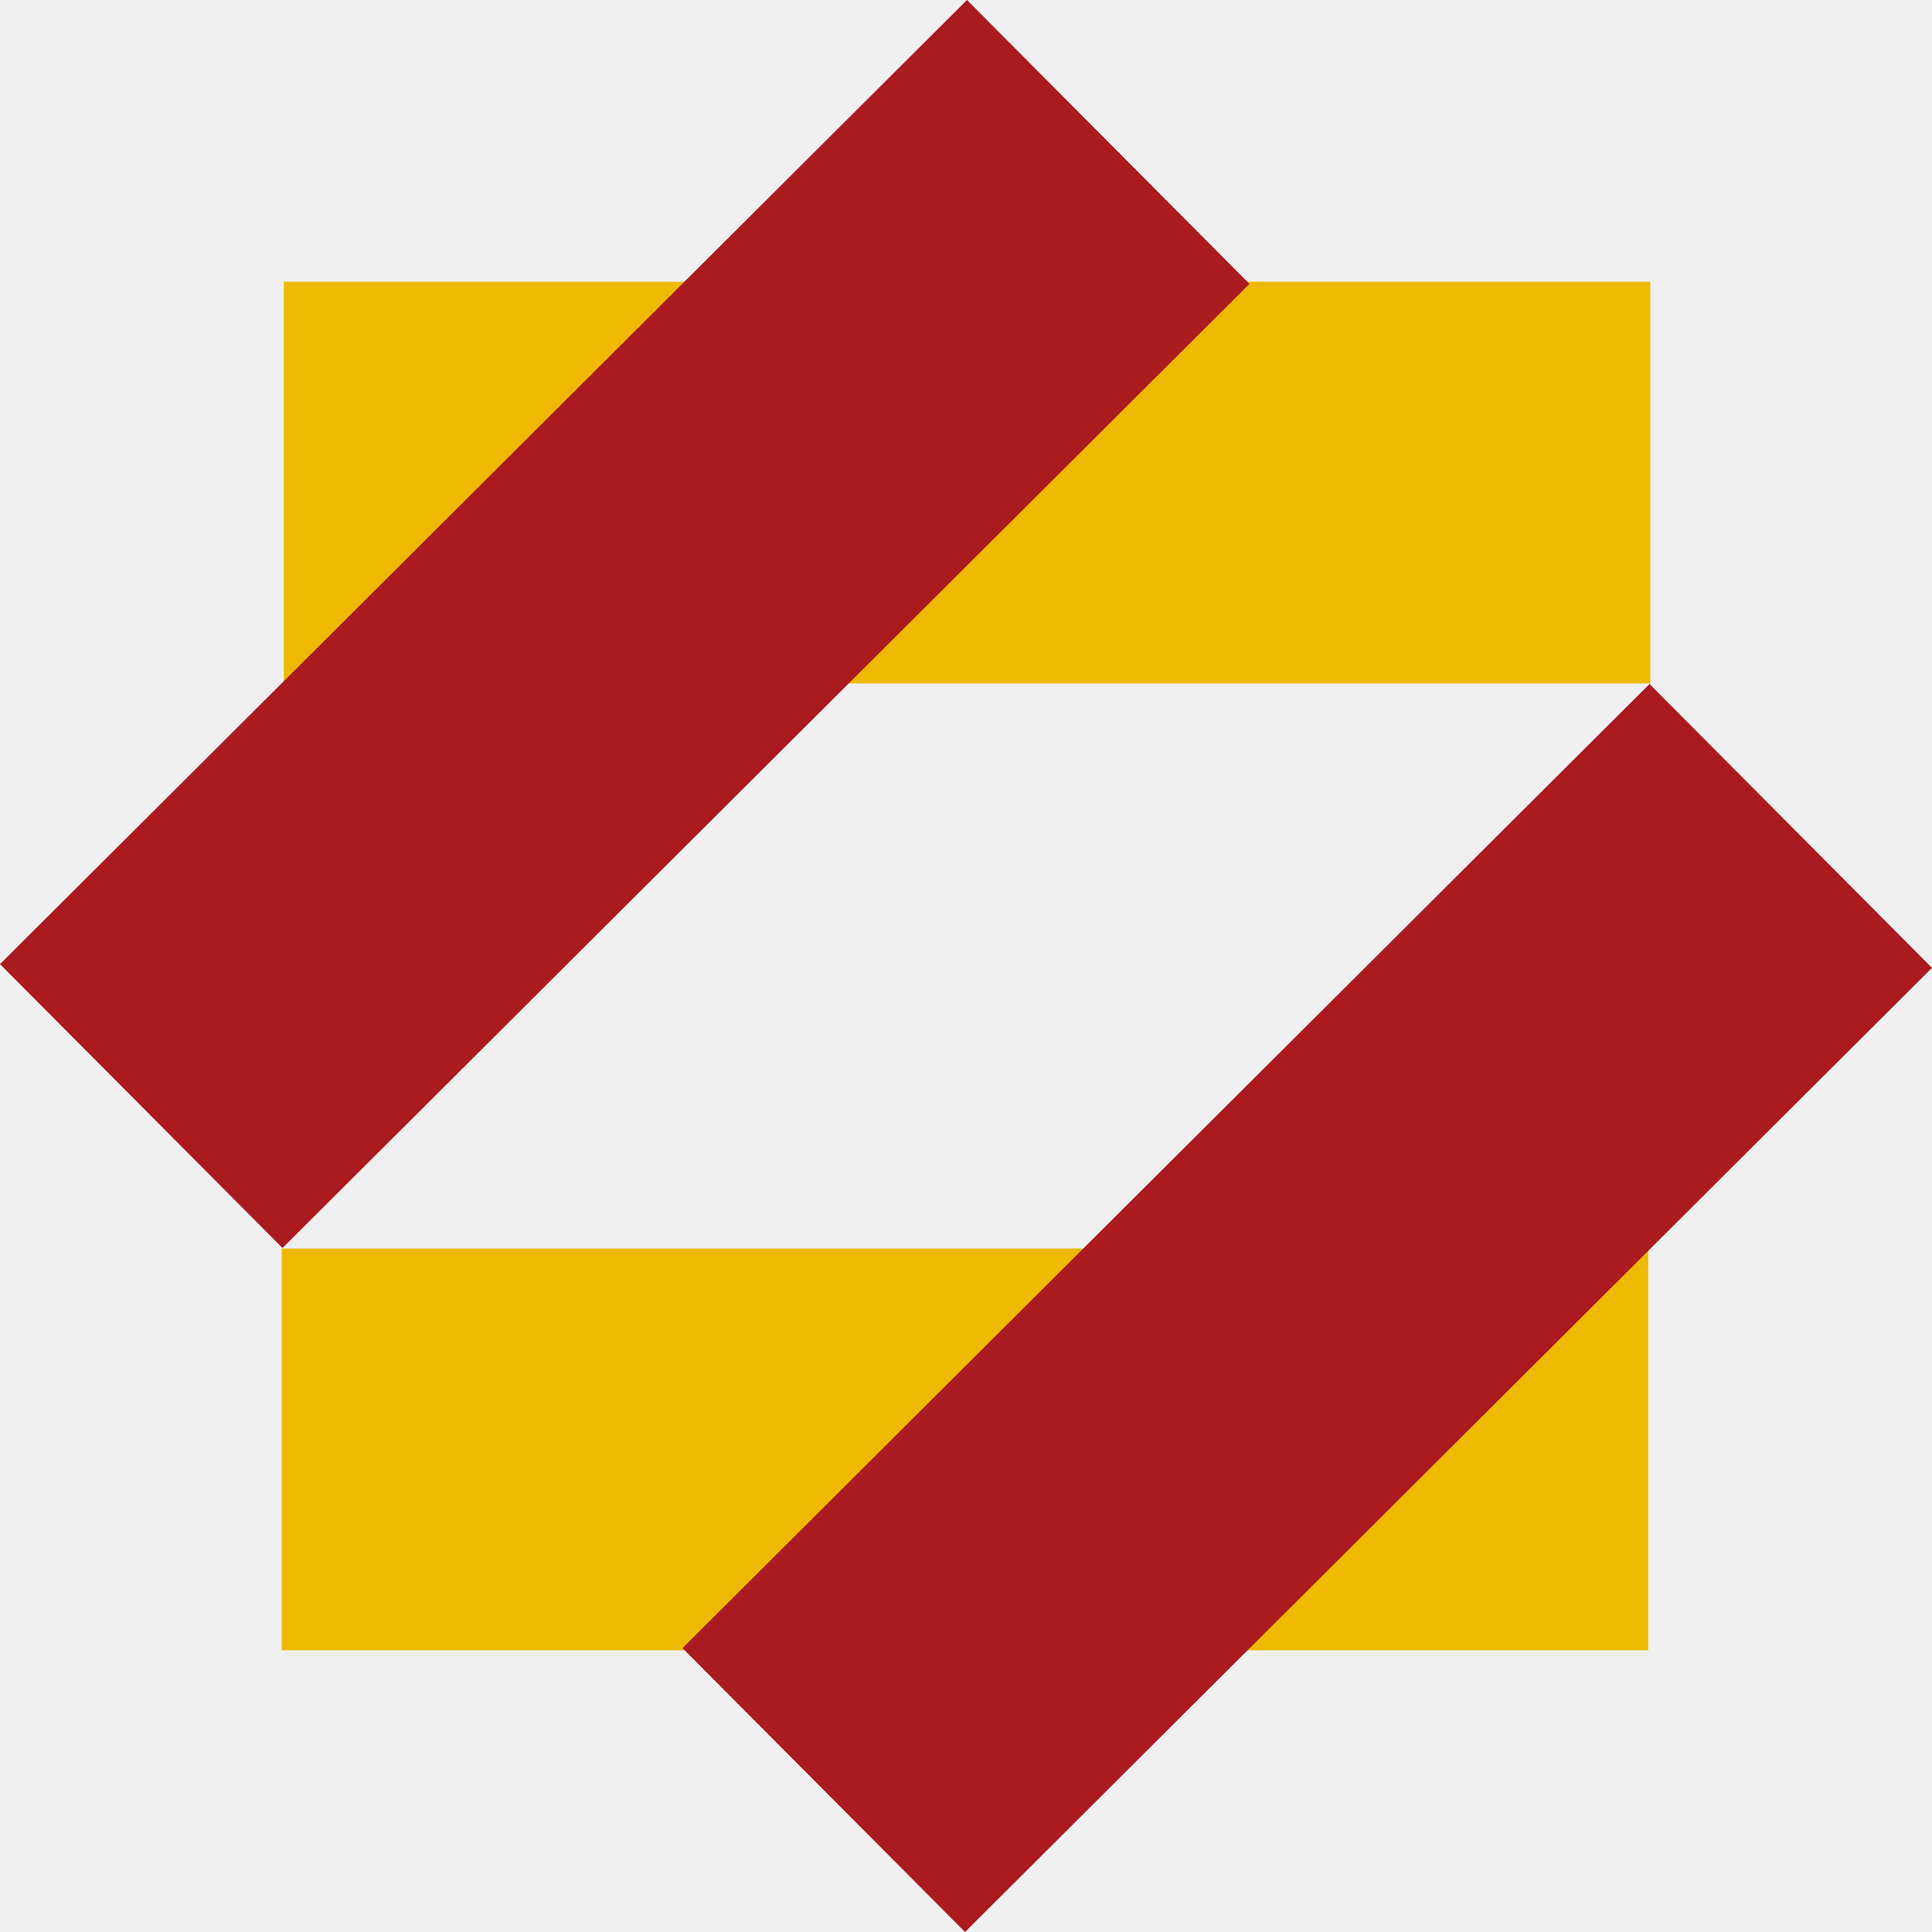
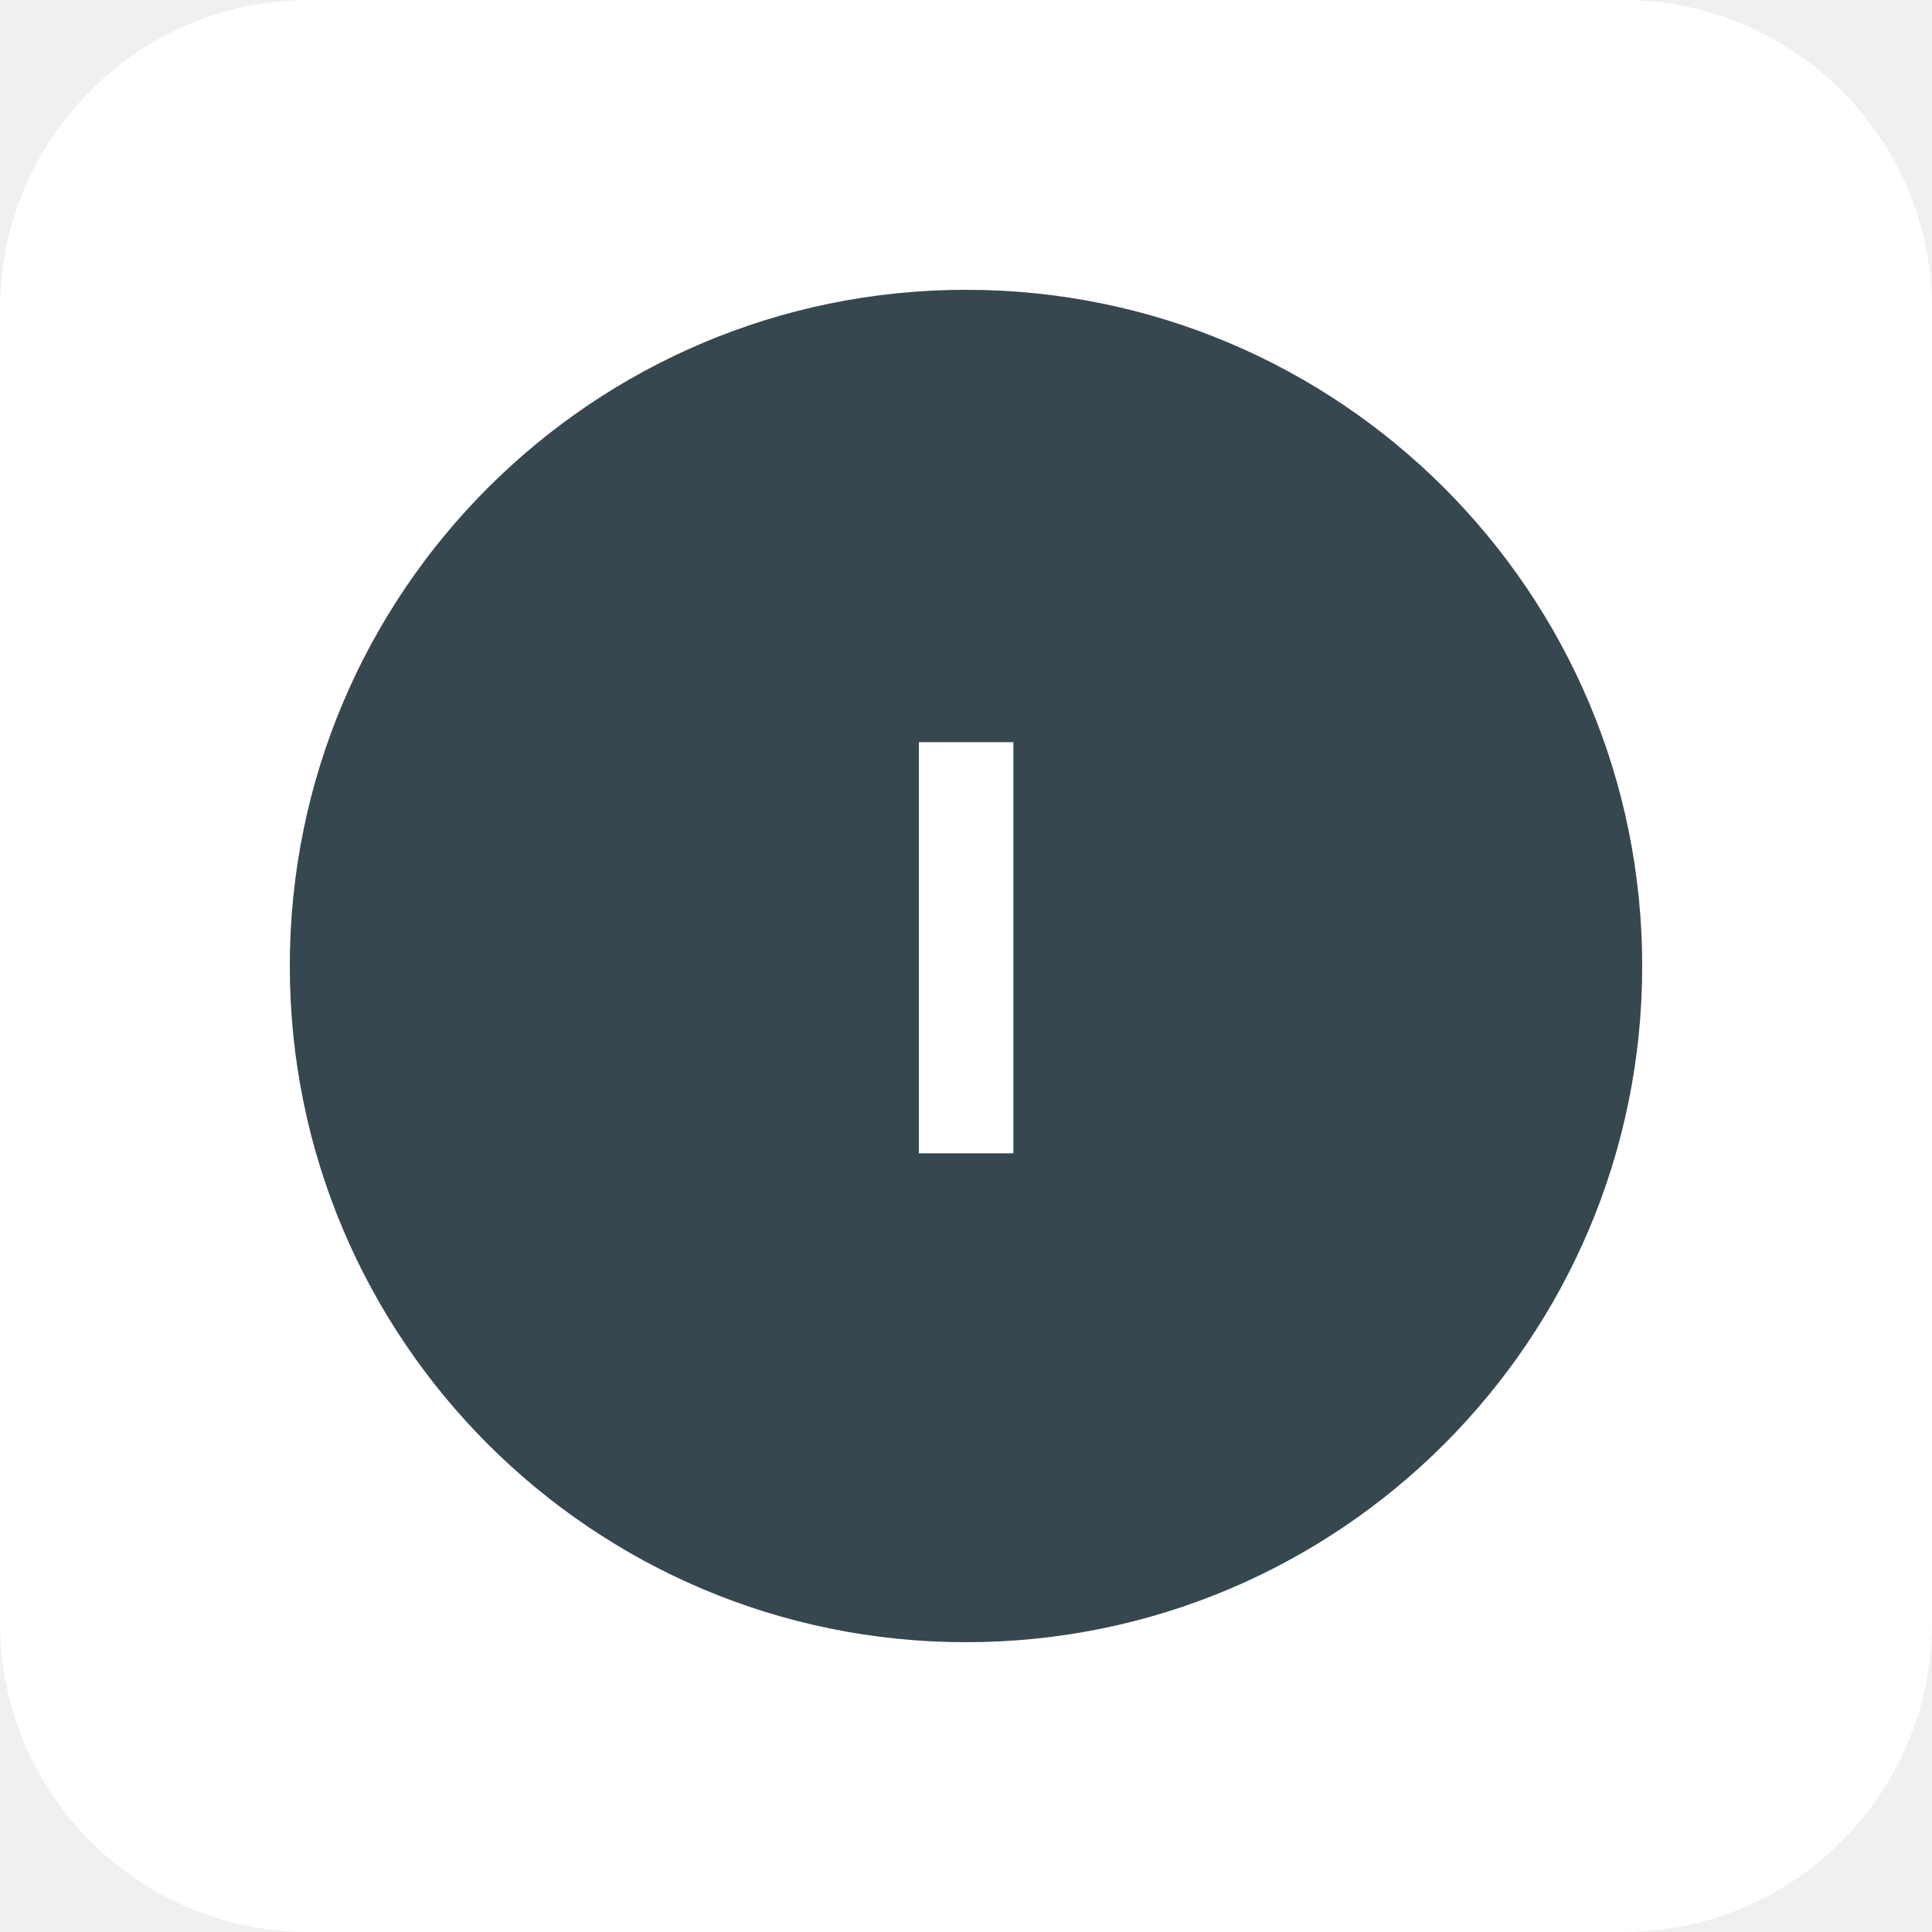
- <svg xmlns="http://www.w3.org/2000/svg" width="28" height="28" viewBox="0 0 28 28" fill="none">
-   <path d="M23.917 9.905H4.113V4.083H23.917V9.905Z" fill="#EEB900" />
-   <path d="M23.887 23.917H4.083V18.095H23.887V23.917Z" fill="#EEB900" />
-   <path d="M14.014 0L0 13.973L4.094 18.087L18.108 4.114L14.014 0Z" fill="#AA1A1F" />
-   <path d="M23.906 9.913L9.891 23.886L13.986 28L28 14.027L23.906 9.913Z" fill="#AA1A1F" />
+ <svg xmlns="http://www.w3.org/2000/svg" viewBox="0 0 100 100" width="100" height="100">
+   <rect width="100" height="100" rx="16" fill="#ffffff" />
+   <circle cx="50" cy="50" r="35" fill="#37474f" />
+   <text x="50" y="50" font-family="sans-serif" font-size="28" font-weight="bold" fill="white" text-anchor="middle" dominant-baseline="central">ا</text>
</svg>
